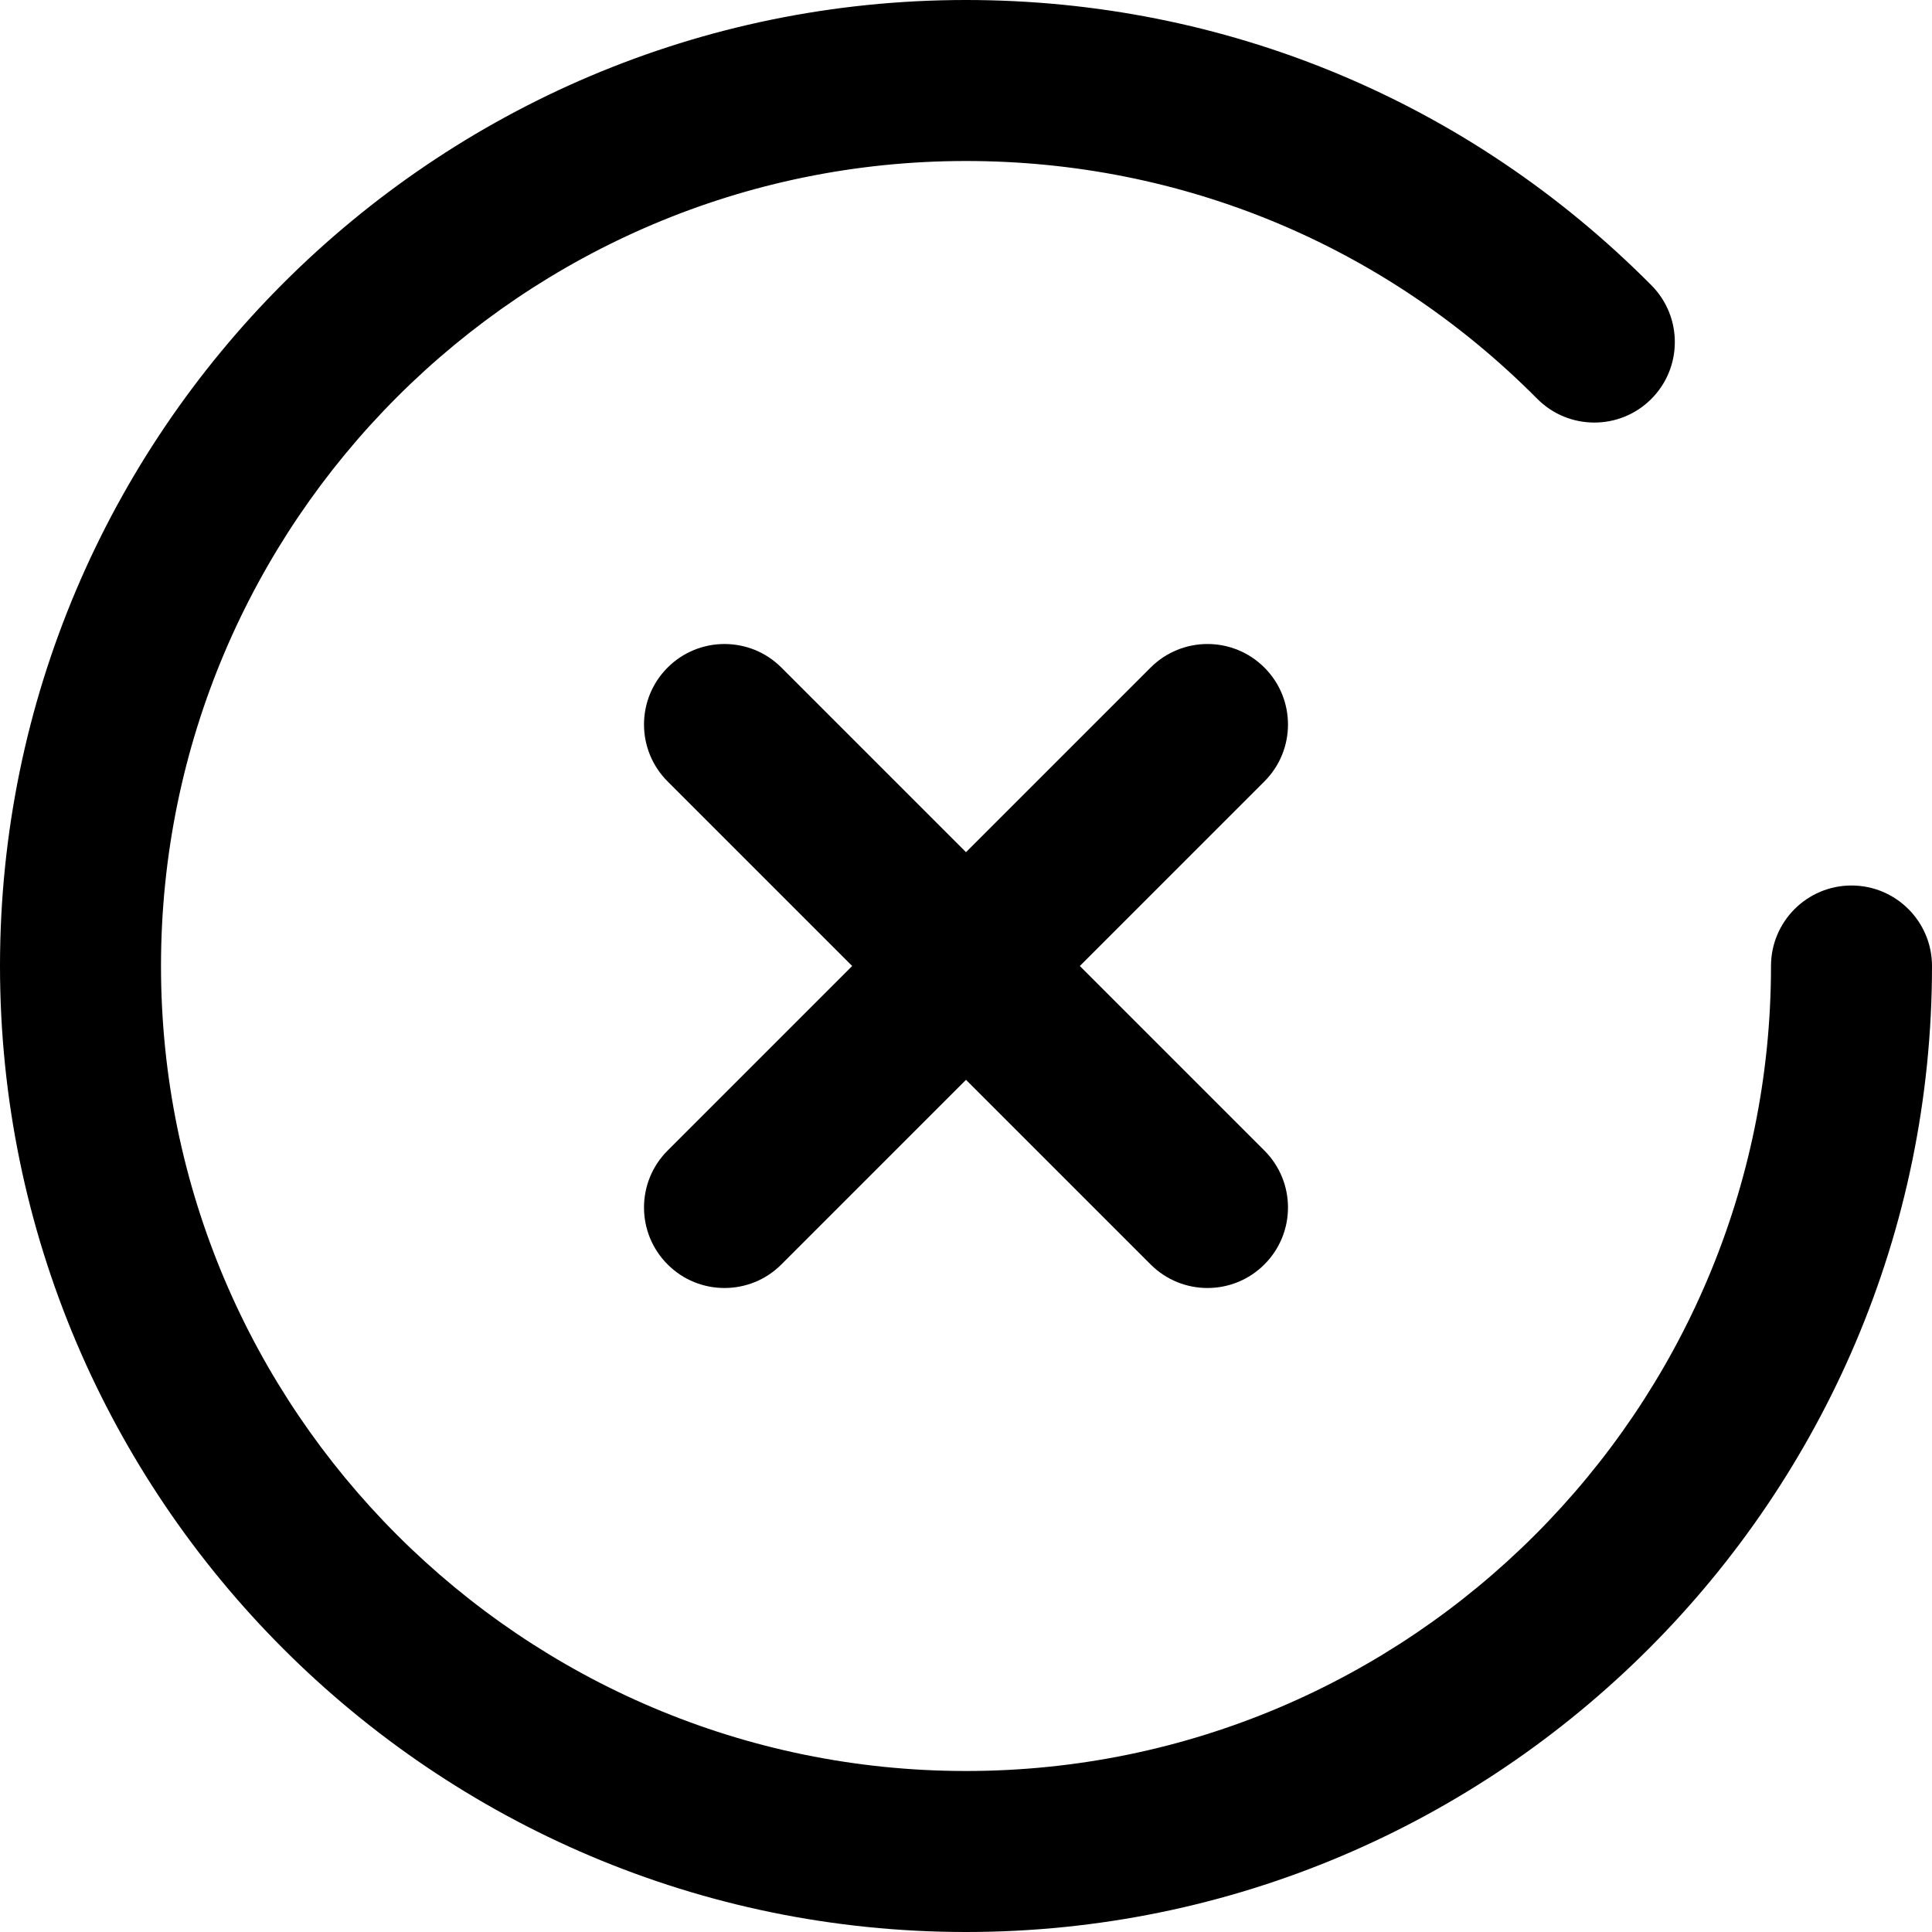
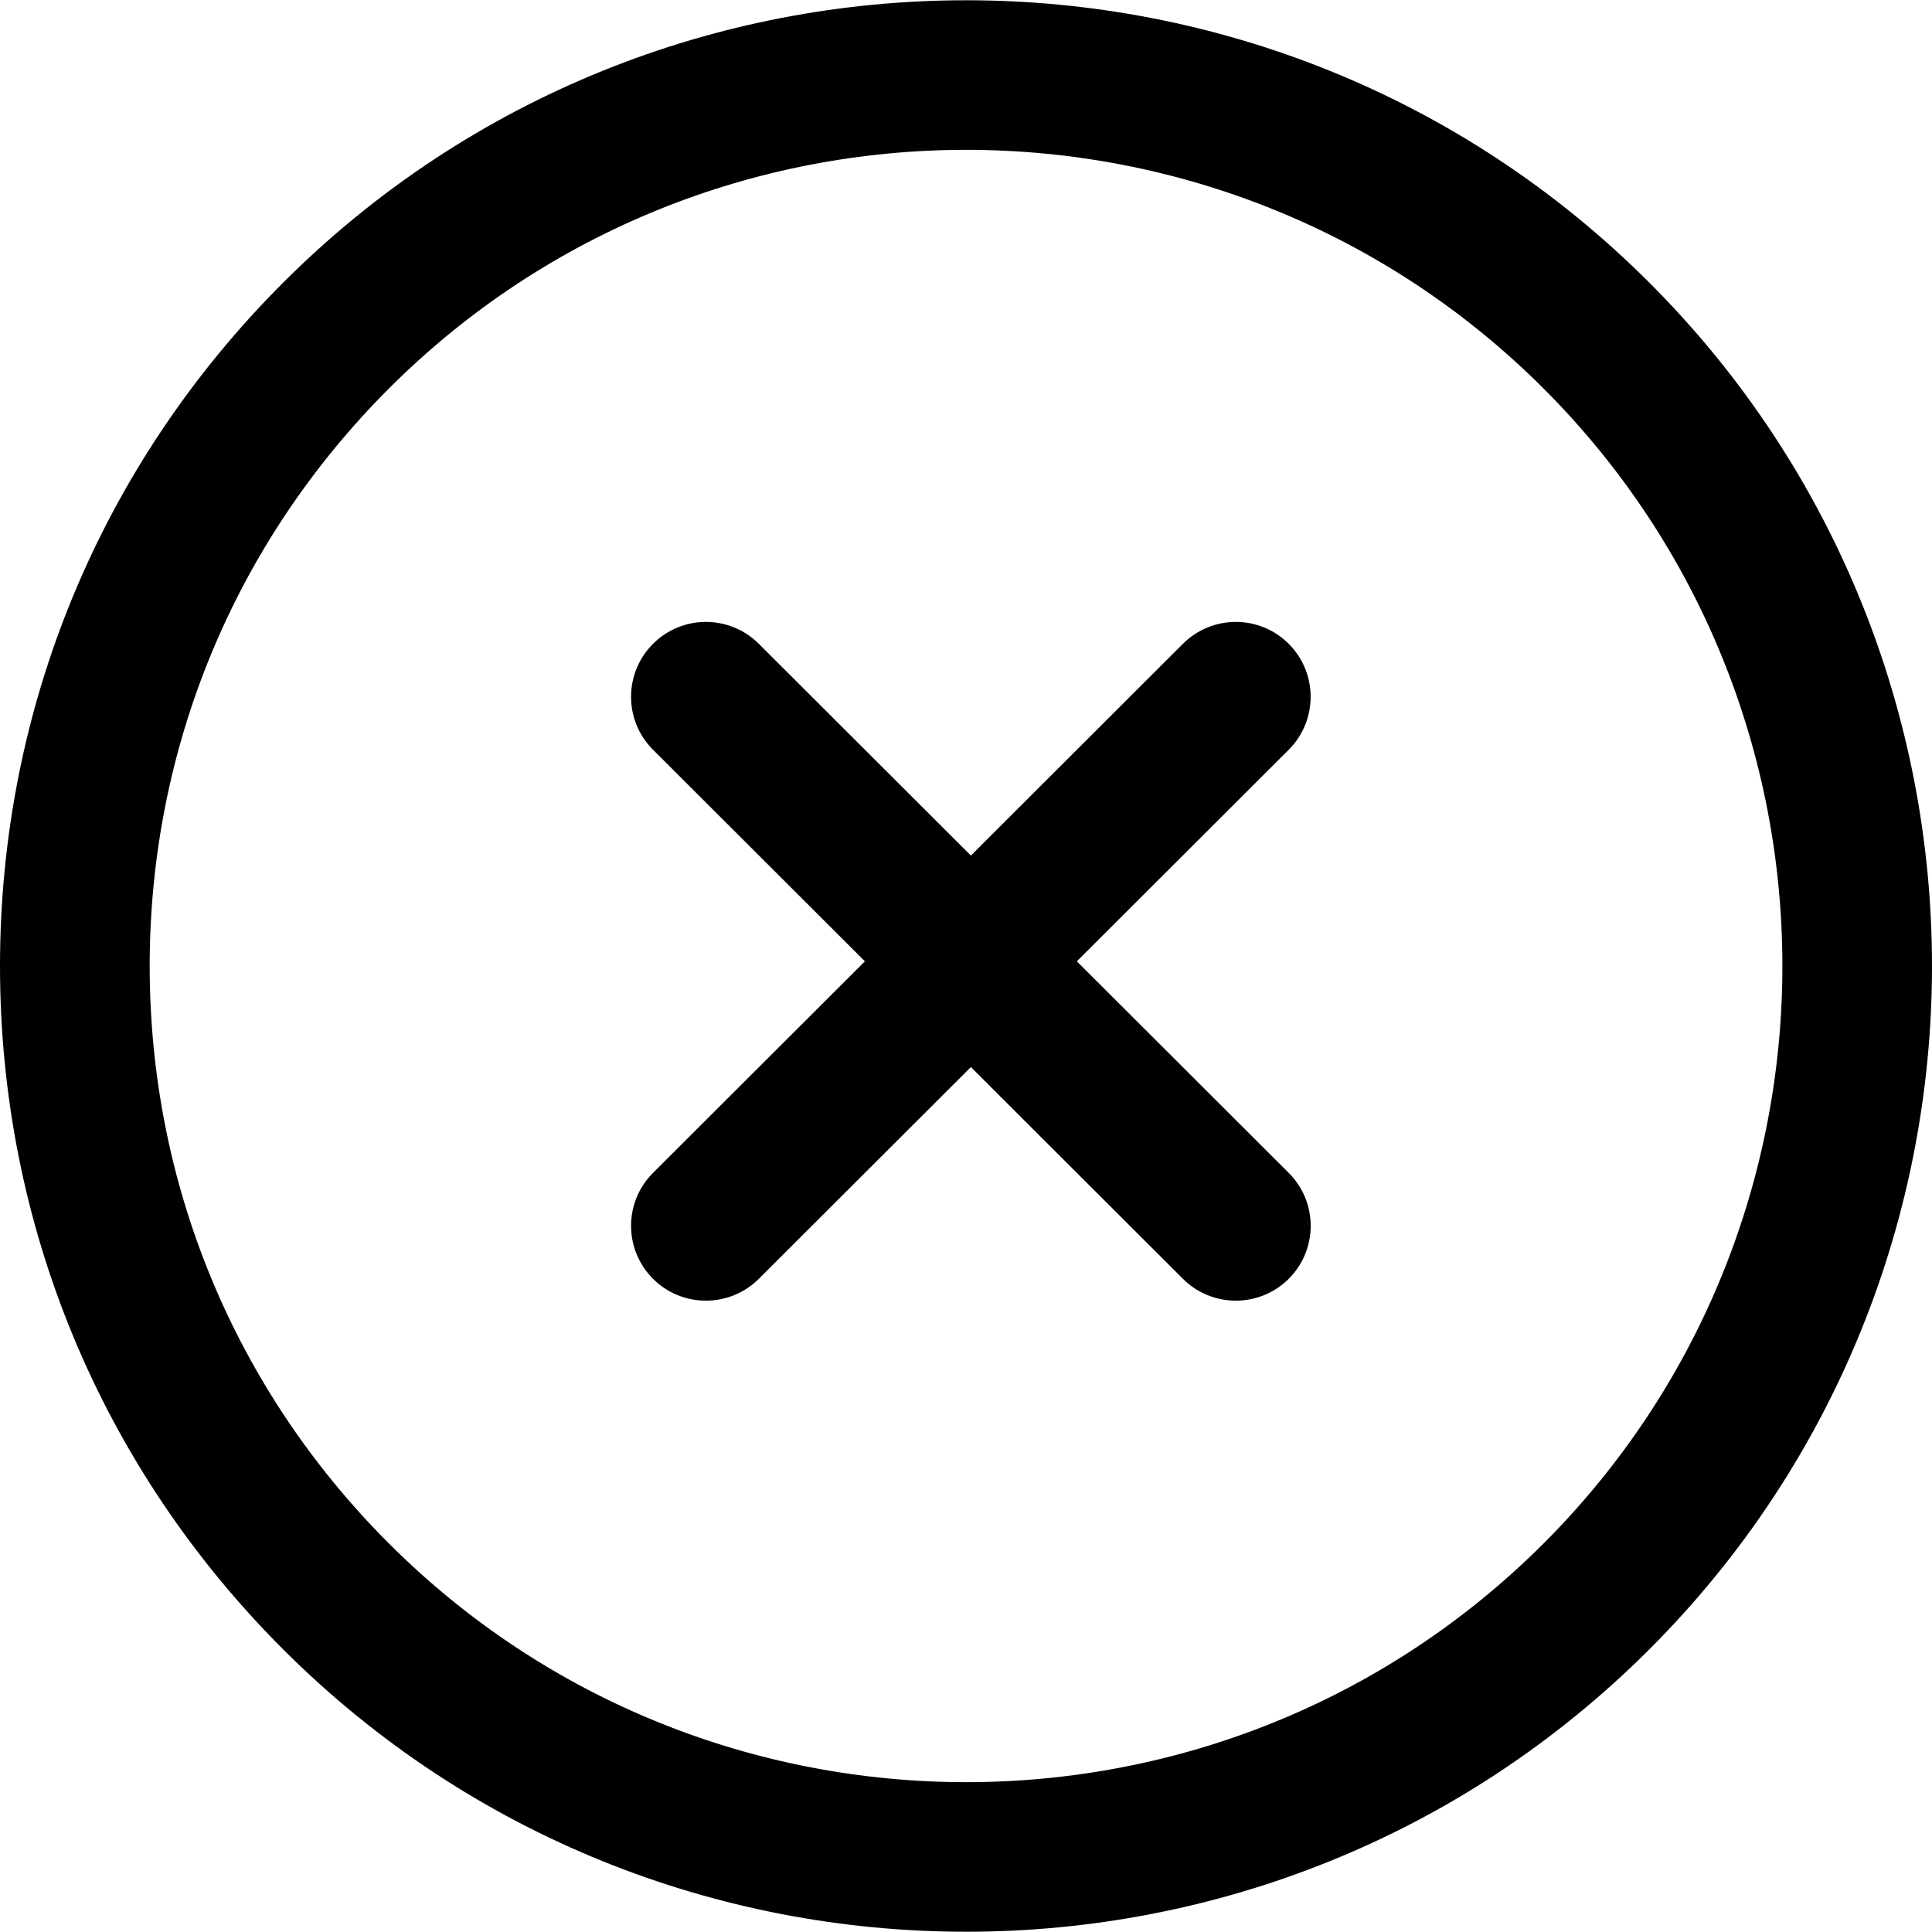
- <svg xmlns="http://www.w3.org/2000/svg" version="1.1" id="Capa_1" x="0px" y="0px" viewBox="0 0 384 384" style="enable-background:new 0 0 384 384;" xml:space="preserve">
+ <svg xmlns="http://www.w3.org/2000/svg" version="1.1" id="Capa_1" x="0px" y="0px" viewBox="0 0 511.995 511.995" style="enable-background:new 0 0 511.995 511.995;" xml:space="preserve">
  <g>
    <g>
-       <path d="M368,176c-8.832,0-16,7.168-16,16c0,88.224-71.776,160-160,160S32,280.224,32,192S103.776,32,192,32    c42.952,0,83.272,16.784,113.536,47.264c6.224,6.264,16.36,6.304,22.624,0.08c6.272-6.224,6.304-16.36,0.08-22.632    C291.928,20.144,243.536,0,192,0C86.128,0,0,86.128,0,192s86.128,192,192,192c105.864,0,192-86.128,192-192    C384,183.168,376.832,176,368,176z" />
+       <path d="M437.126,74.939c-99.826-99.826-262.307-99.826-362.133,0C26.637,123.314,0,187.617,0,256.005    s26.637,132.691,74.993,181.047c49.923,49.923,115.495,74.874,181.066,74.874s131.144-24.951,181.066-74.874    C536.951,337.226,536.951,174.784,437.126,74.939z M409.08,409.006c-84.375,84.375-221.667,84.375-306.042,0    c-40.858-40.858-63.37-95.204-63.37-153.001s22.512-112.143,63.37-153.021c84.375-84.375,221.667-84.355,306.042,0    C493.435,187.359,493.435,324.651,409.08,409.006z" />
    </g>
  </g>
  <g>
    <g>
-       <path d="M214.624,192l36.688-36.688c6.248-6.248,6.248-16.376,0-22.624s-16.376-6.248-22.624,0L192,169.376l-36.688-36.688    c-6.24-6.248-16.384-6.248-22.624,0c-6.248,6.248-6.248,16.376,0,22.624L169.376,192l-36.688,36.688    c-6.248,6.248-6.248,16.376,0,22.624C135.808,254.44,139.904,256,144,256s8.192-1.56,11.312-4.688L192,214.624l36.688,36.688    C231.816,254.44,235.904,256,240,256s8.184-1.56,11.312-4.688c6.248-6.248,6.248-16.376,0-22.624L214.624,192z" />
+       <path d="M341.525,310.827l-56.151-56.071l56.151-56.071c7.735-7.735,7.735-20.29,0.02-28.046    c-7.755-7.775-20.31-7.755-28.065-0.02l-56.19,56.111l-56.19-56.111c-7.755-7.735-20.31-7.755-28.065,0.02    c-7.735,7.755-7.735,20.31,0.02,28.046l56.151,56.071l-56.151,56.071c-7.755,7.735-7.755,20.29-0.02,28.046    c3.868,3.887,8.965,5.811,14.043,5.811s10.155-1.944,14.023-5.792l56.19-56.111l56.19,56.111    c3.868,3.868,8.945,5.792,14.023,5.792c5.078,0,10.175-1.944,14.043-5.811C349.28,331.117,349.28,318.562,341.525,310.827z" />
    </g>
  </g>
  <g>
</g>
  <g>
</g>
  <g>
</g>
  <g>
</g>
  <g>
</g>
  <g>
</g>
  <g>
</g>
  <g>
</g>
  <g>
</g>
  <g>
</g>
  <g>
</g>
  <g>
</g>
  <g>
</g>
  <g>
</g>
  <g>
</g>
</svg>
